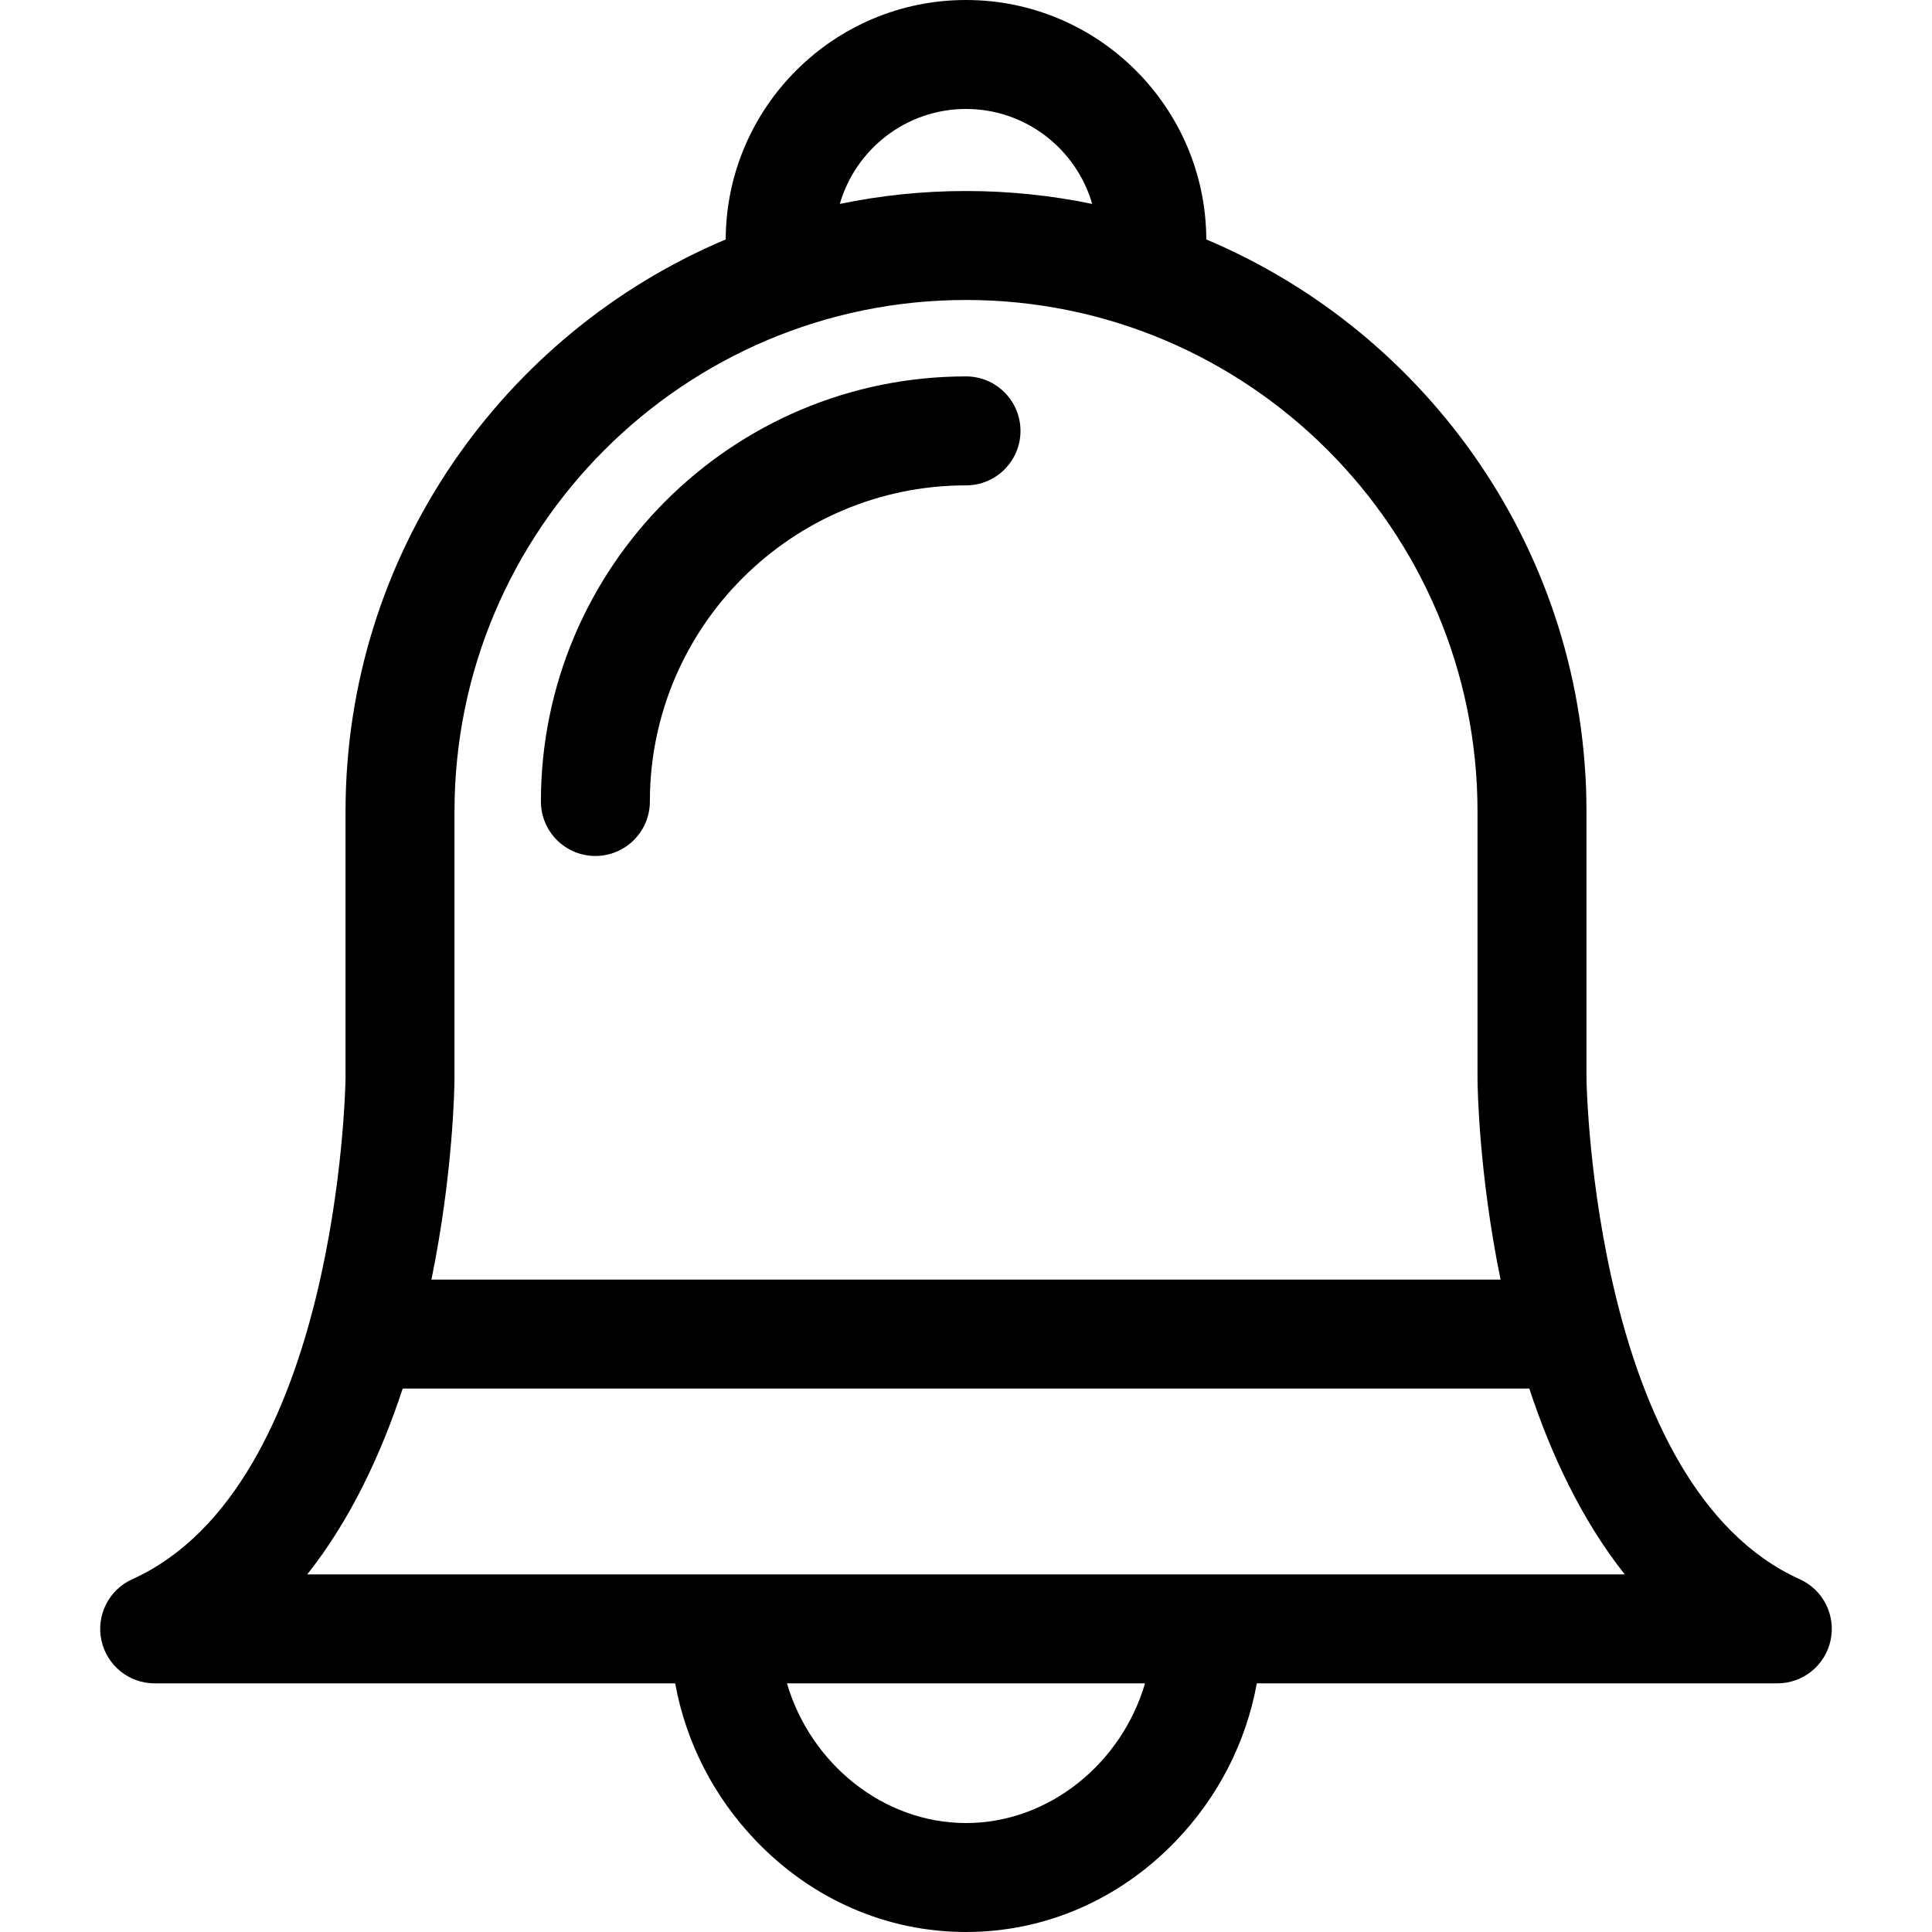
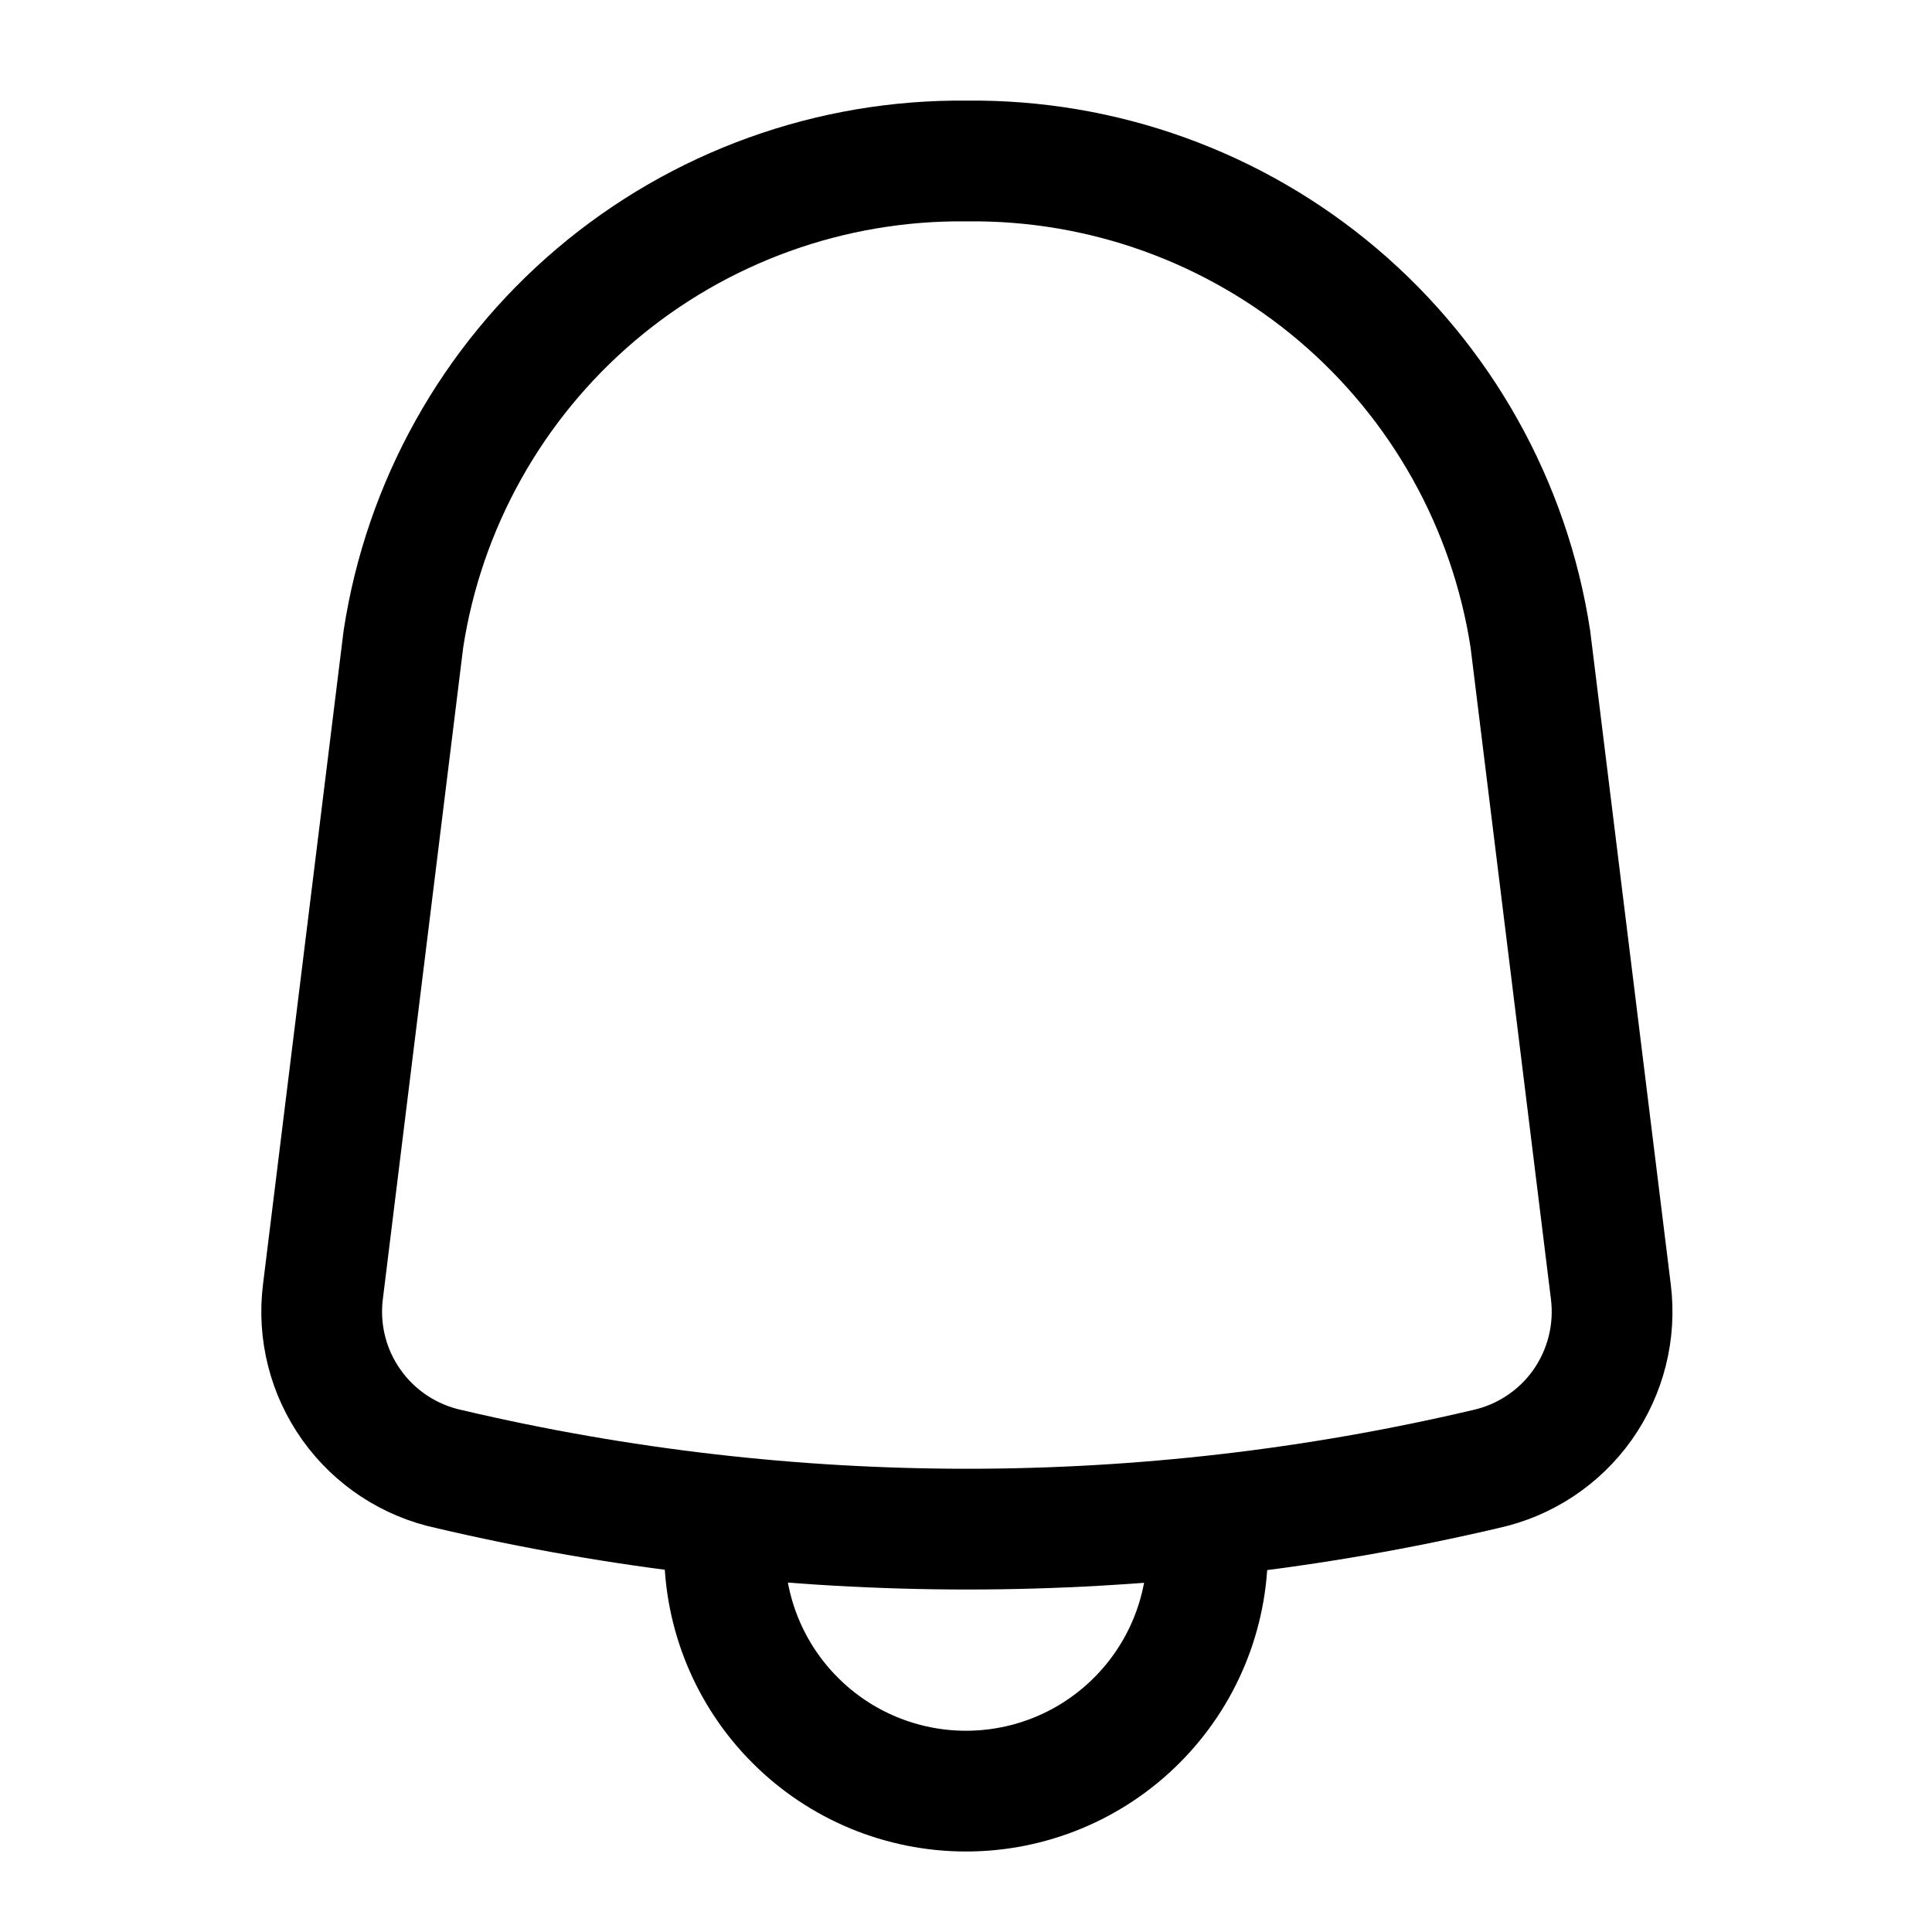
- <svg xmlns="http://www.w3.org/2000/svg" fill="#000000" height="800px" width="800px" version="1.1" id="Capa_1" viewBox="0 0 611.999 611.999" xml:space="preserve">
-   <g>
-     <g>
-       <g>
-         <path d="M570.107,500.254c-65.037-29.371-67.511-155.441-67.559-158.622v-84.578c0-81.402-49.742-151.399-120.427-181.203     C381.969,34,347.883,0,306.001,0c-41.883,0-75.968,34.002-76.121,75.849c-70.682,29.804-120.425,99.801-120.425,181.203v84.578     c-0.046,3.181-2.522,129.251-67.561,158.622c-7.409,3.347-11.481,11.412-9.768,19.36c1.711,7.949,8.74,13.626,16.871,13.626     h164.88c3.38,18.594,12.172,35.892,25.619,49.903c17.86,18.608,41.479,28.856,66.502,28.856     c25.025,0,48.644-10.248,66.502-28.856c13.449-14.012,22.241-31.311,25.619-49.903h164.88c8.131,0,15.159-5.676,16.872-13.626     C581.586,511.664,577.516,503.6,570.107,500.254z M484.434,439.859c6.837,20.728,16.518,41.544,30.246,58.866H97.32     c13.726-17.32,23.407-38.135,30.244-58.866H484.434z M306.001,34.515c18.945,0,34.963,12.73,39.975,30.082     c-12.912-2.678-26.282-4.09-39.975-4.09s-27.063,1.411-39.975,4.09C271.039,47.246,287.057,34.515,306.001,34.515z      M143.97,341.736v-84.685c0-89.343,72.686-162.029,162.031-162.029s162.031,72.686,162.031,162.029v84.826     c0.023,2.596,0.427,29.879,7.303,63.465H136.663C143.543,371.724,143.949,344.393,143.97,341.736z M306.001,577.485     c-26.341,0-49.33-18.992-56.709-44.246h113.416C355.329,558.493,332.344,577.485,306.001,577.485z" />
-         <path d="M306.001,119.235c-74.25,0-134.657,60.405-134.657,134.654c0,9.531,7.727,17.258,17.258,17.258     c9.531,0,17.258-7.727,17.258-17.258c0-55.217,44.923-100.139,100.142-100.139c9.531,0,17.258-7.727,17.258-17.258     C323.259,126.96,315.532,119.235,306.001,119.235z" />
-       </g>
-     </g>
-   </g>
+ <svg xmlns="http://www.w3.org/2000/svg" width="800px" height="800px" viewBox="0 0 24 24" fill="none">
+   <path d="M15 19.25C15 20.046 14.684 20.809 14.121 21.371C13.559 21.934 12.796 22.25 12 22.25C11.204 22.25 10.441 21.934 9.879 21.371C9.316 20.809 9 20.046 9 19.25" stroke="#000000" stroke-width="1.5" stroke-linecap="round" stroke-linejoin="round" />
+   <path d="M5.581 18.25C5.092 18.146 4.659 17.863 4.368 17.455C4.077 17.048 3.95 16.547 4.011 16.05L5.011 7.94C5.266 6.273 6.115 4.754 7.401 3.662C8.687 2.571 10.324 1.981 12.011 2V2C13.698 1.981 15.335 2.571 16.621 3.662C17.907 4.754 18.756 6.273 19.011 7.94L20.011 16.05C20.072 16.545 19.946 17.045 19.658 17.453C19.369 17.86 18.939 18.144 18.451 18.25C14.219 19.244 9.813 19.244 5.581 18.25V18.25Z" stroke="#000000" stroke-width="1.5" stroke-linecap="round" stroke-linejoin="round" />
</svg>
